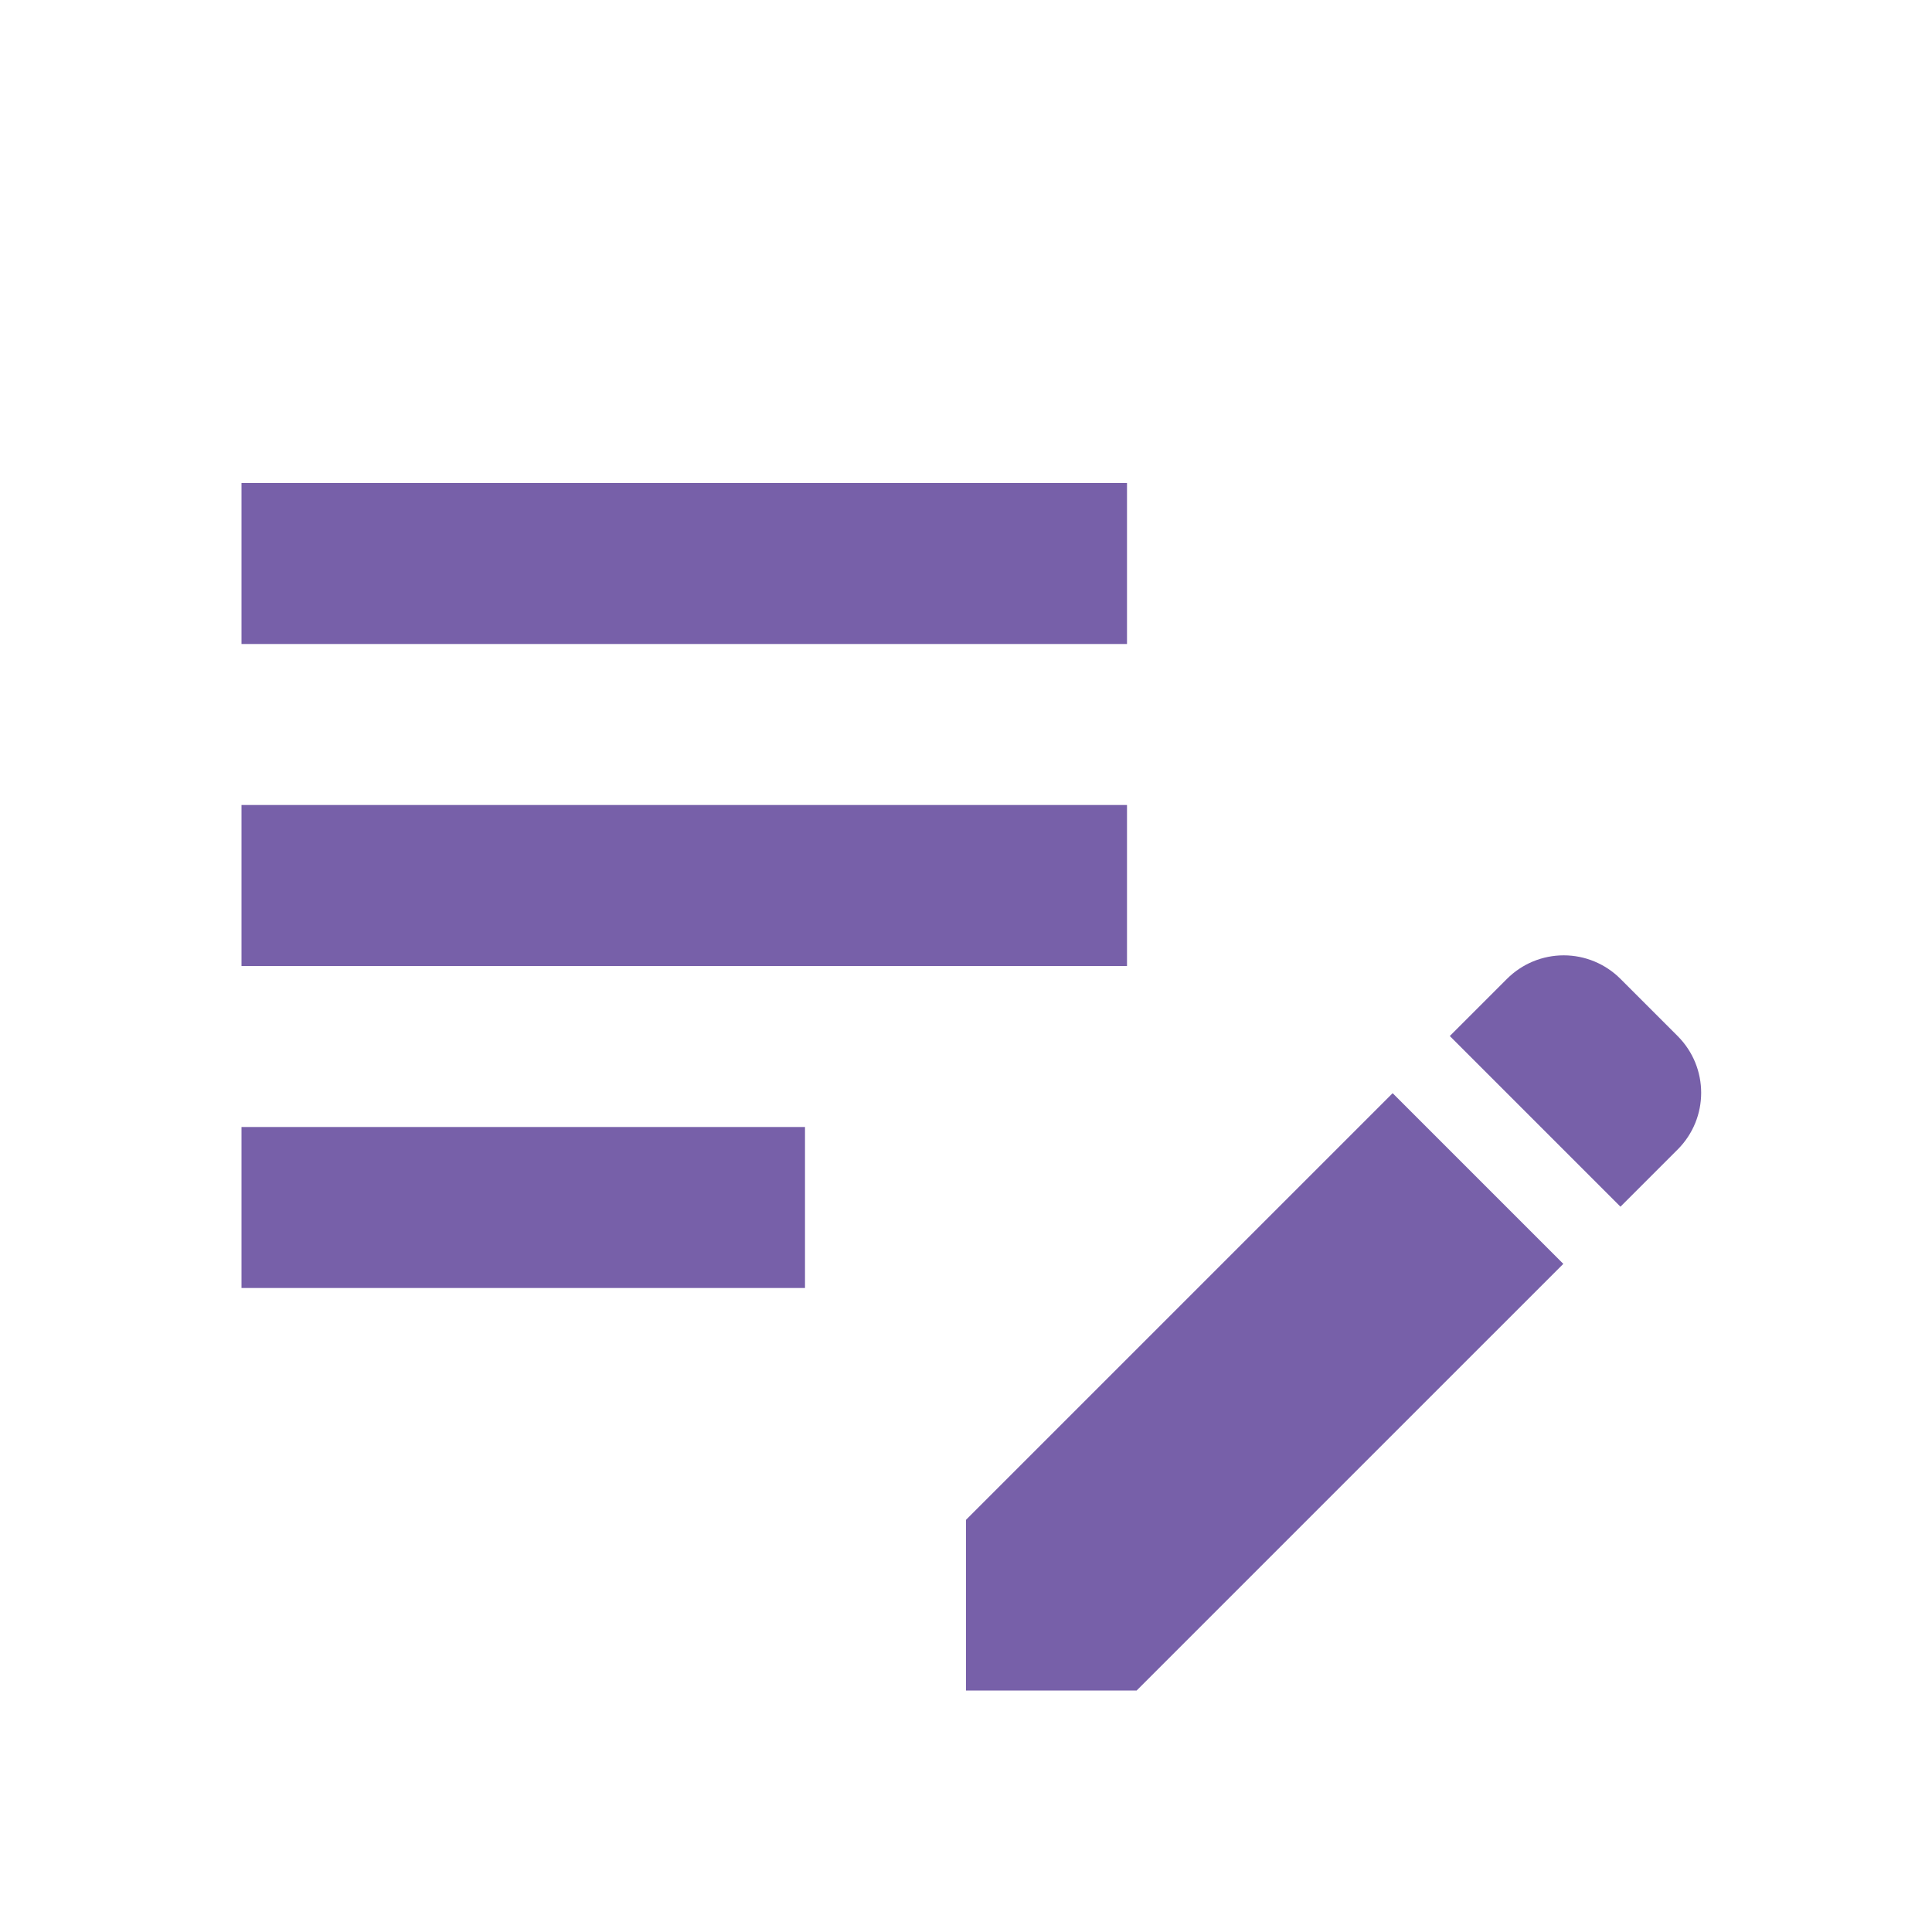
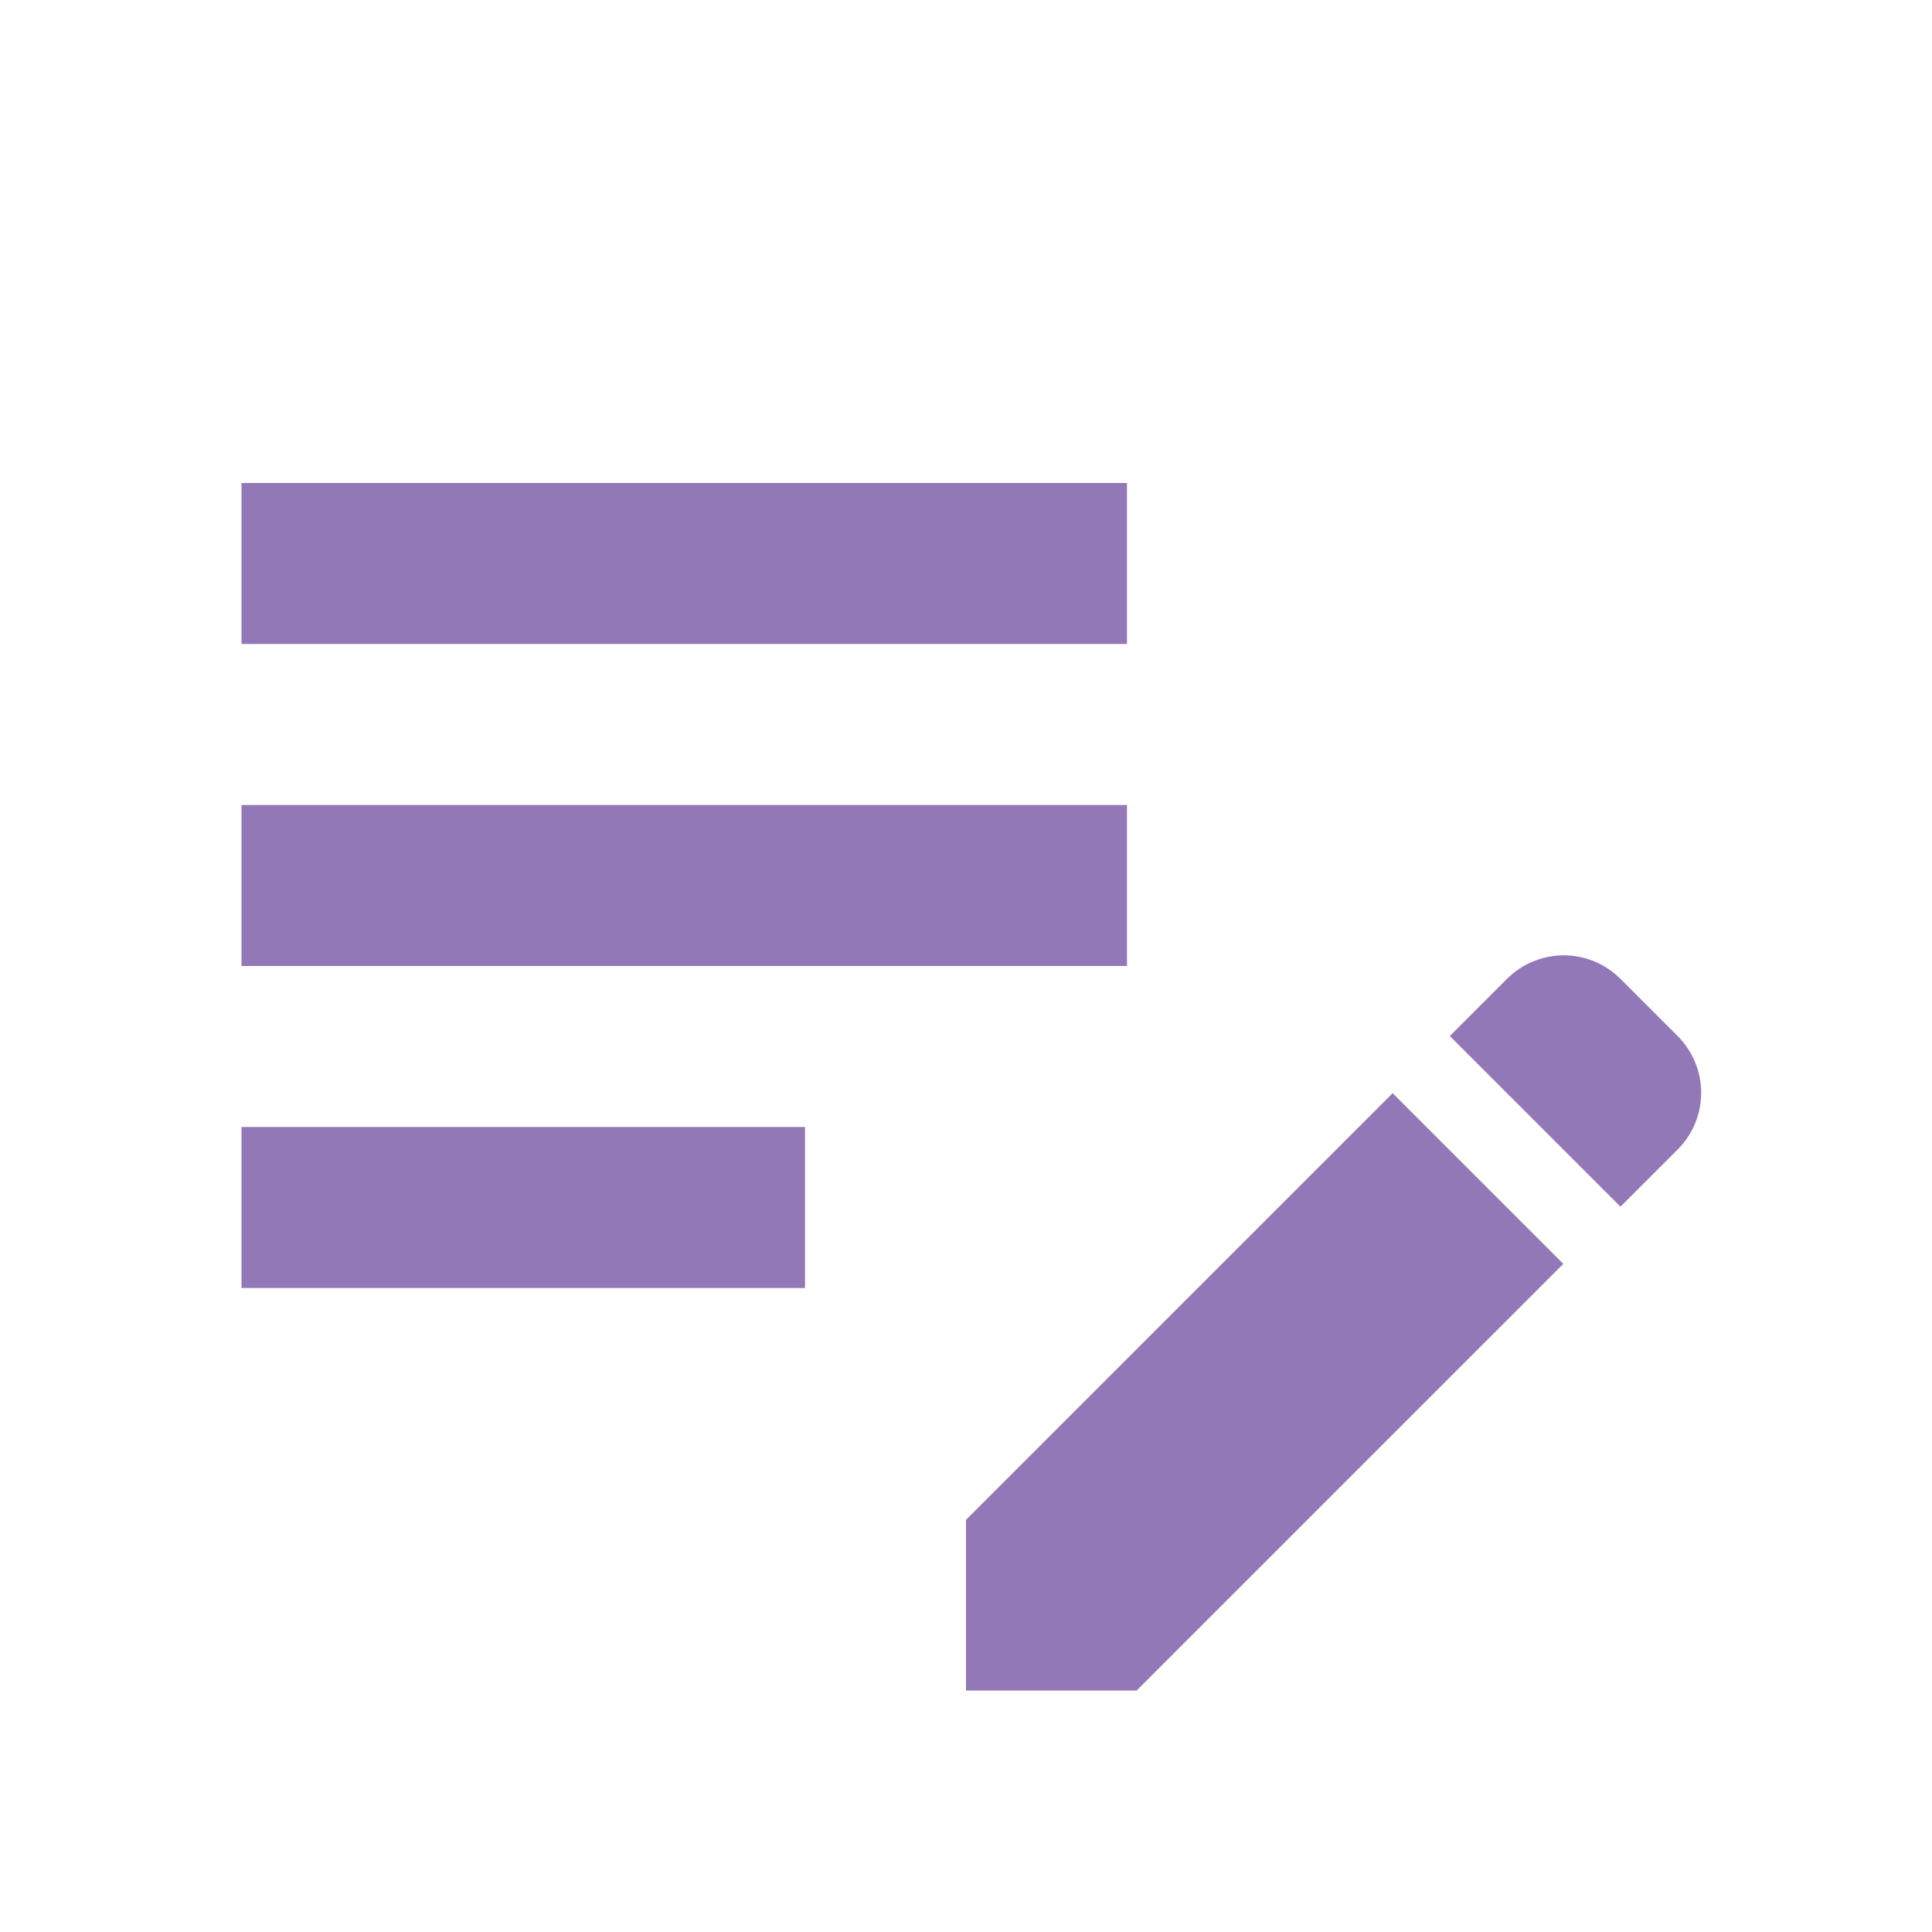
<svg xmlns="http://www.w3.org/2000/svg" width="24" height="24" viewBox="0 0 24 24">
-   <path fill="#7760A9" d="M3 10h11v2H3zm0-2h11V6H3zm0 8h7v-2H3zm15.01-3.13l.71-.71a.996.996 0 0 1 1.41 0l.71.71c.39.39.39 1.02 0 1.41l-.71.71zm-.71.71l-5.3 5.3V21h2.12l5.3-5.3z" />
+   <path fill="#9278B7" d="M3 10h11v2H3zm0-2h11V6H3zm0 8h7v-2H3zm15.01-3.13l.71-.71a.996.996 0 0 1 1.41 0l.71.71c.39.39.39 1.02 0 1.41l-.71.71zm-.71.71l-5.3 5.3V21h2.12l5.3-5.3z" />
</svg>
